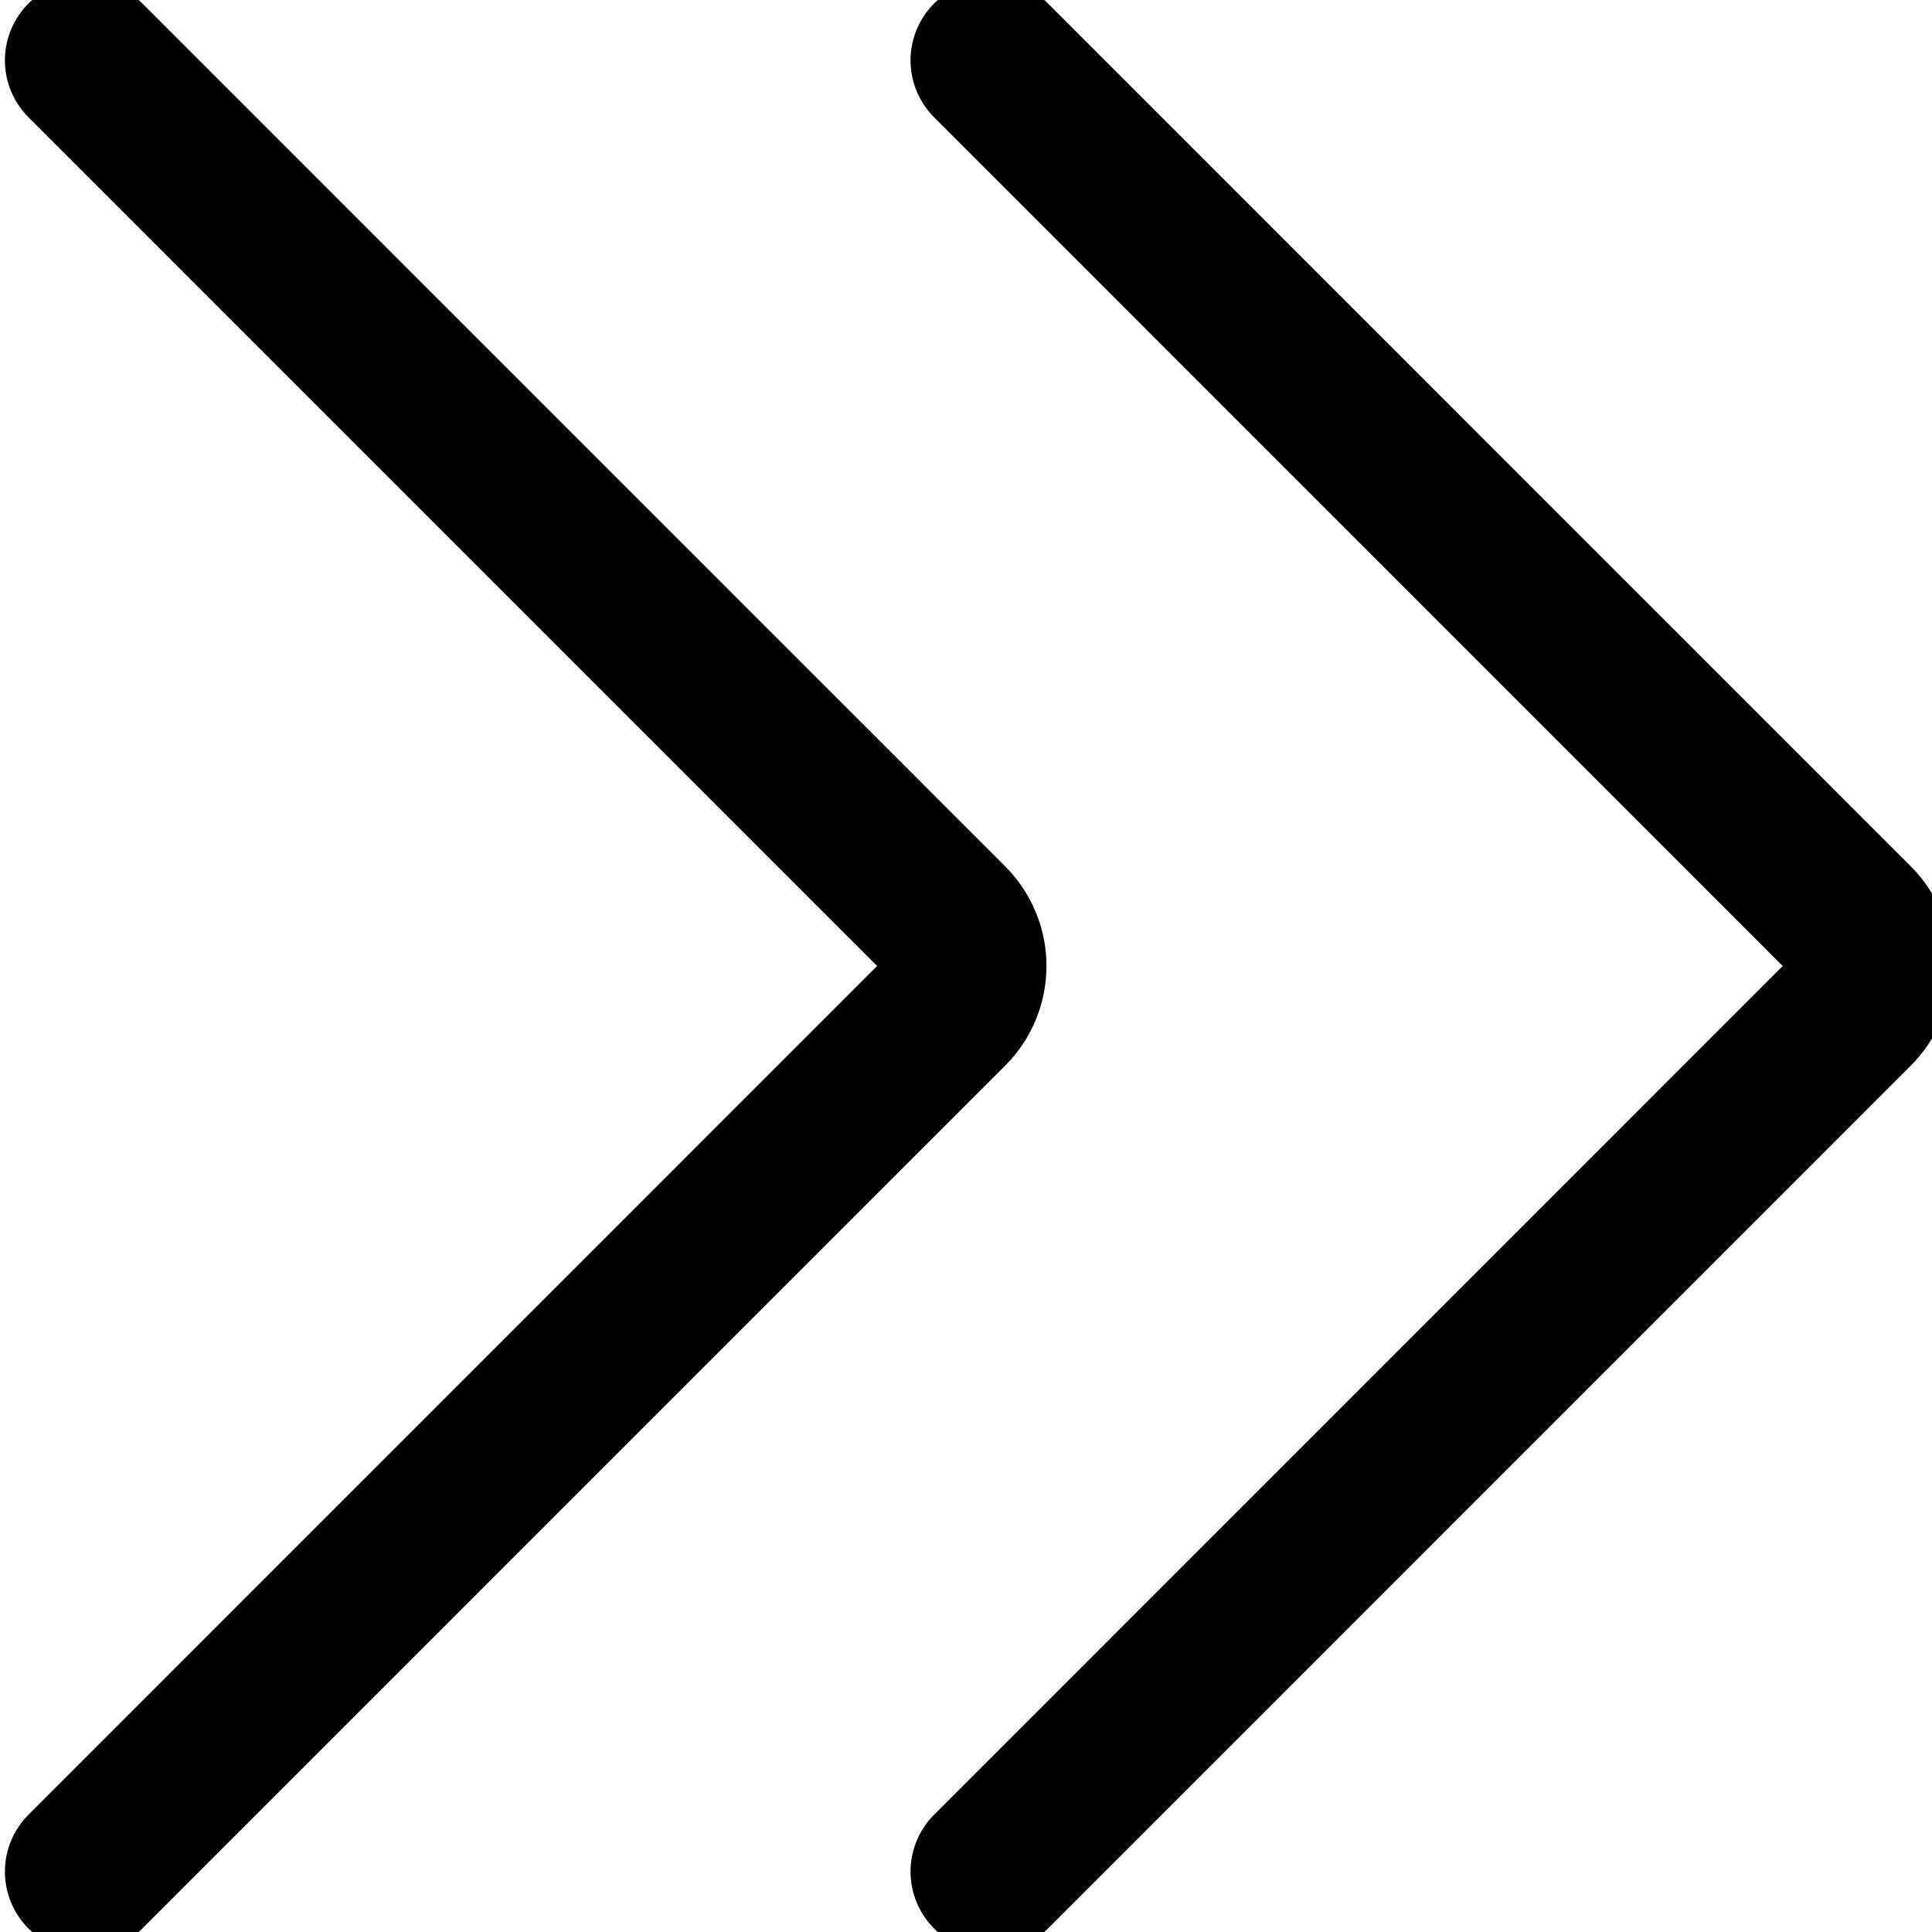
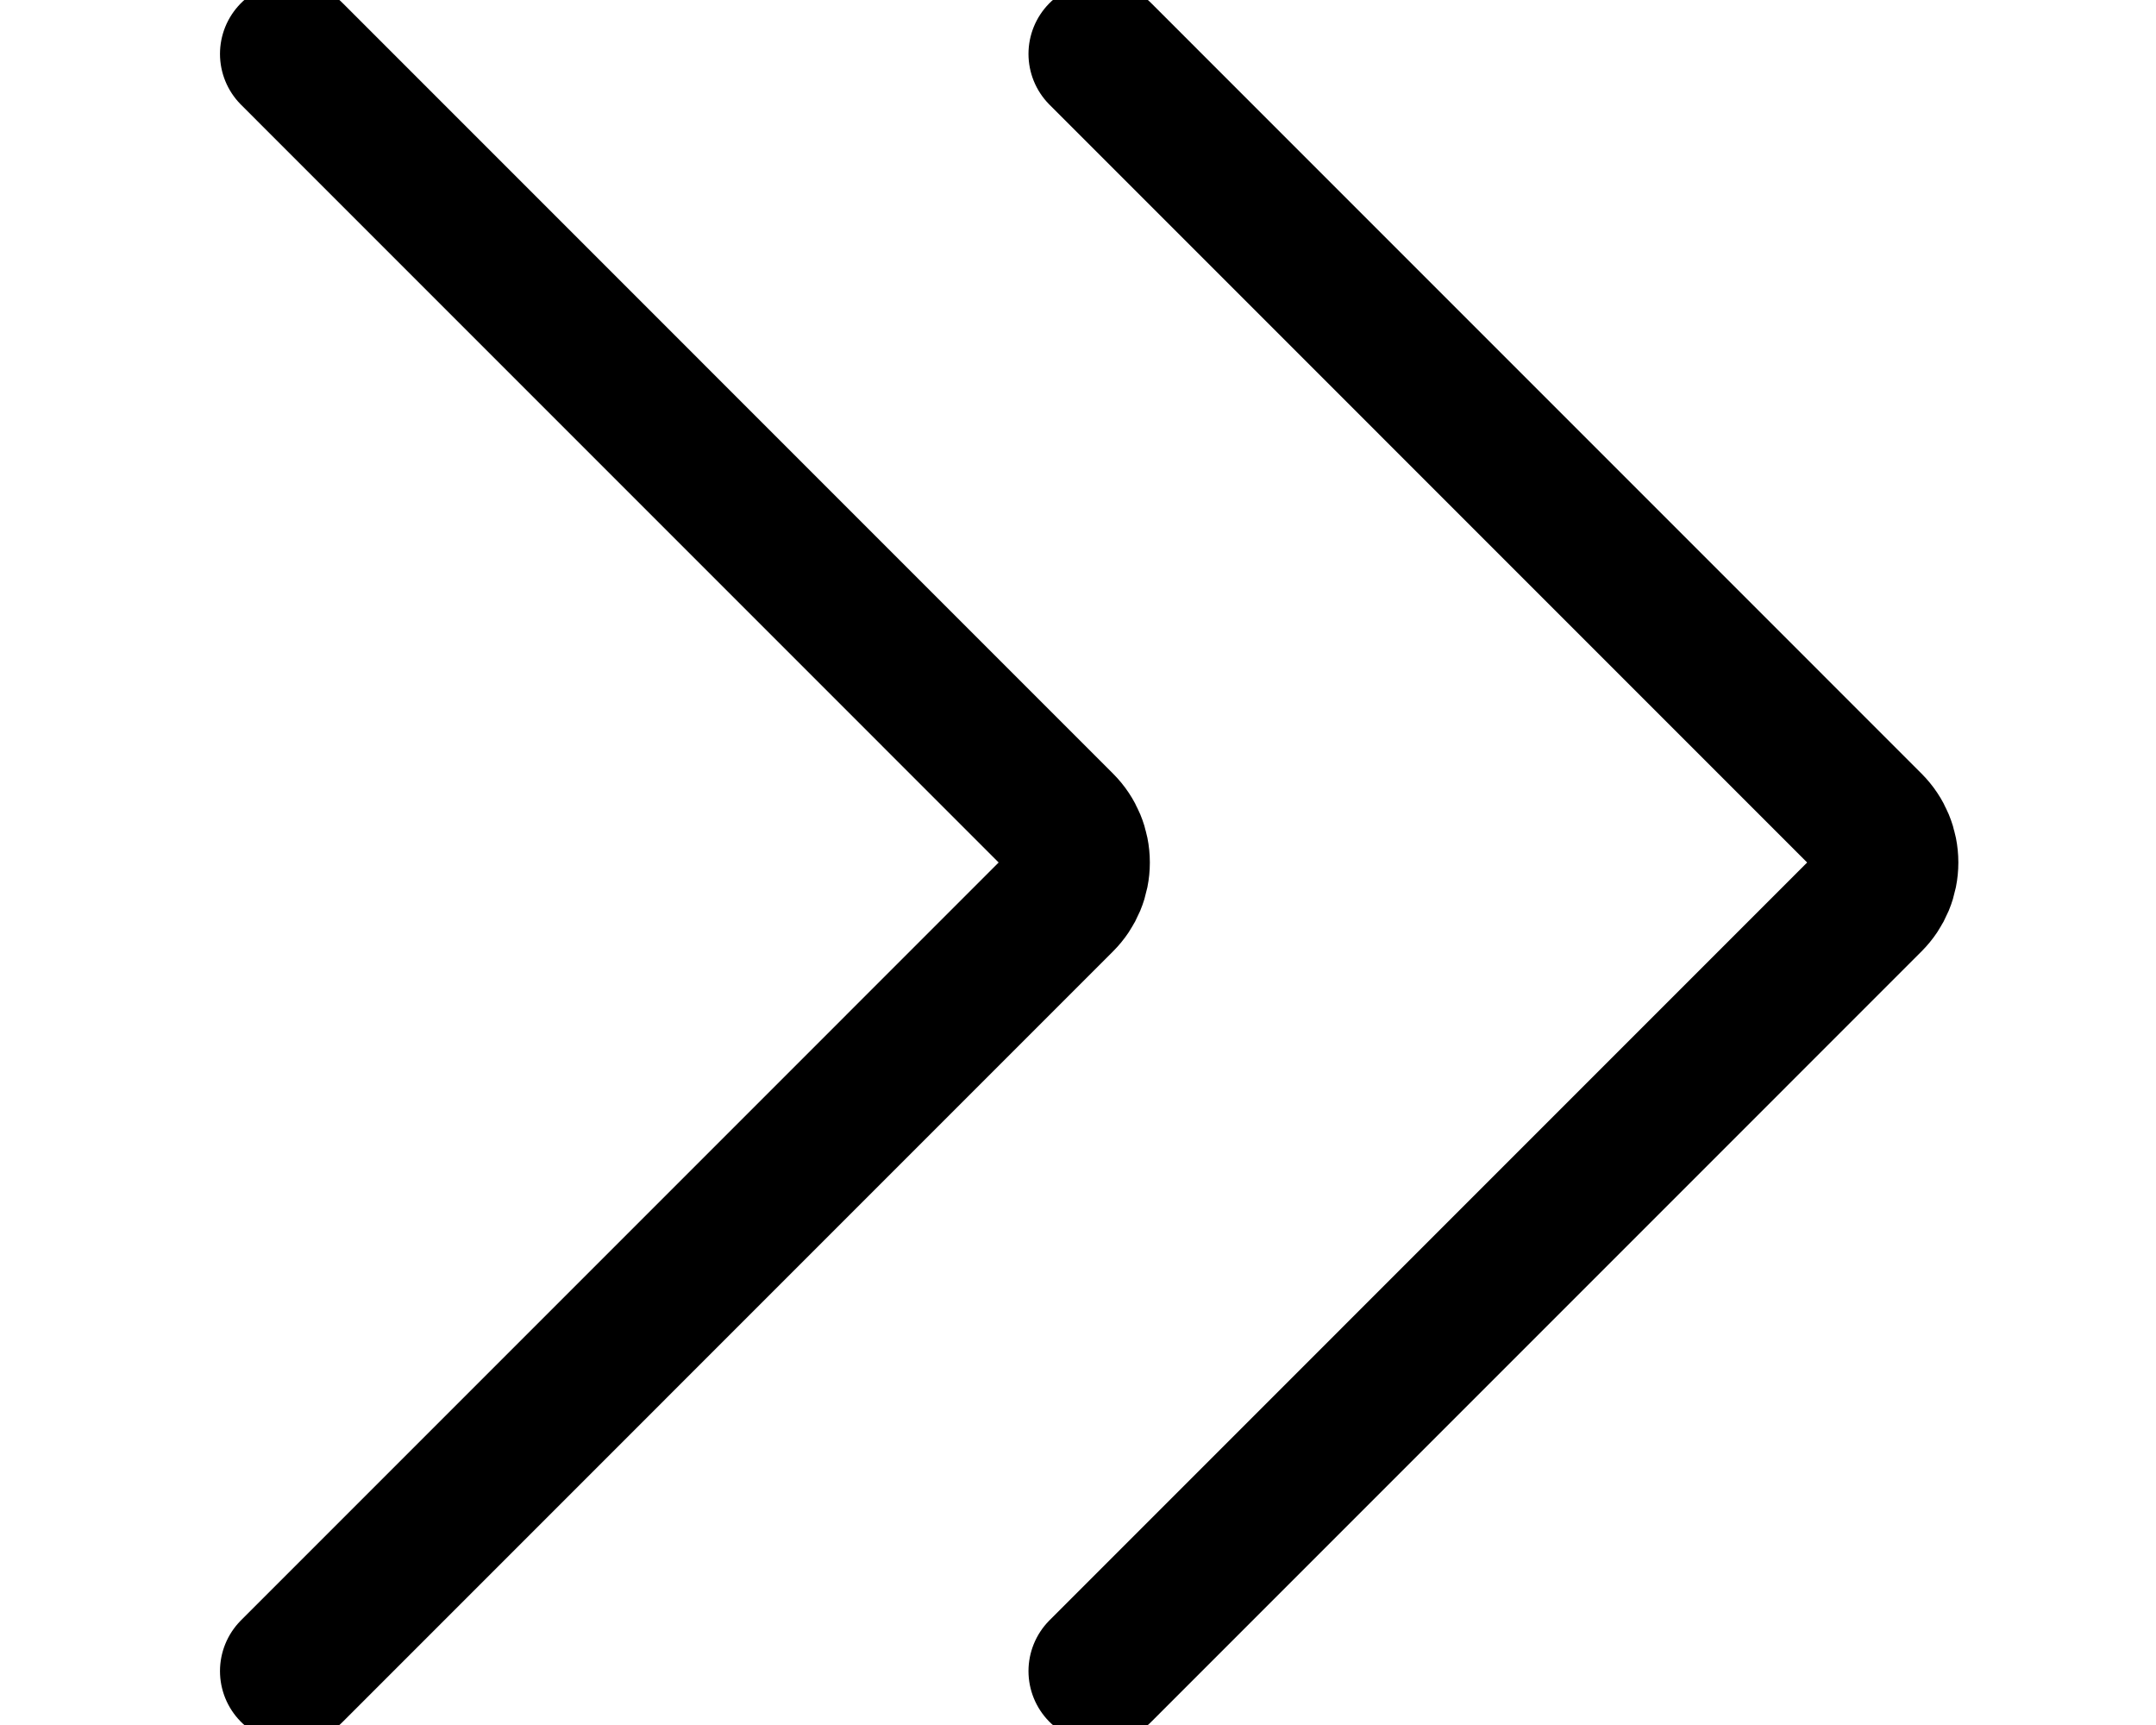
- <svg xmlns="http://www.w3.org/2000/svg" id="pagination-last-svg" viewBox="0 0 24 24">
+ <svg xmlns="http://www.w3.org/2000/svg" id="pagination-last-svg" viewBox="-3 0 30 24">
  <path d="M12.311.75L23.03 11.47a.749.749 0 010 1.06L12.311 23.25M1.061.75L11.78 11.47a.749.749 0 010 1.06L1.061 23.25" vector-effect="non-scaling-stroke" fill="none" stroke="currentColor" stroke-linecap="round" stroke-linejoin="round" stroke-width="2" fill-rule="evenodd" />
</svg>
